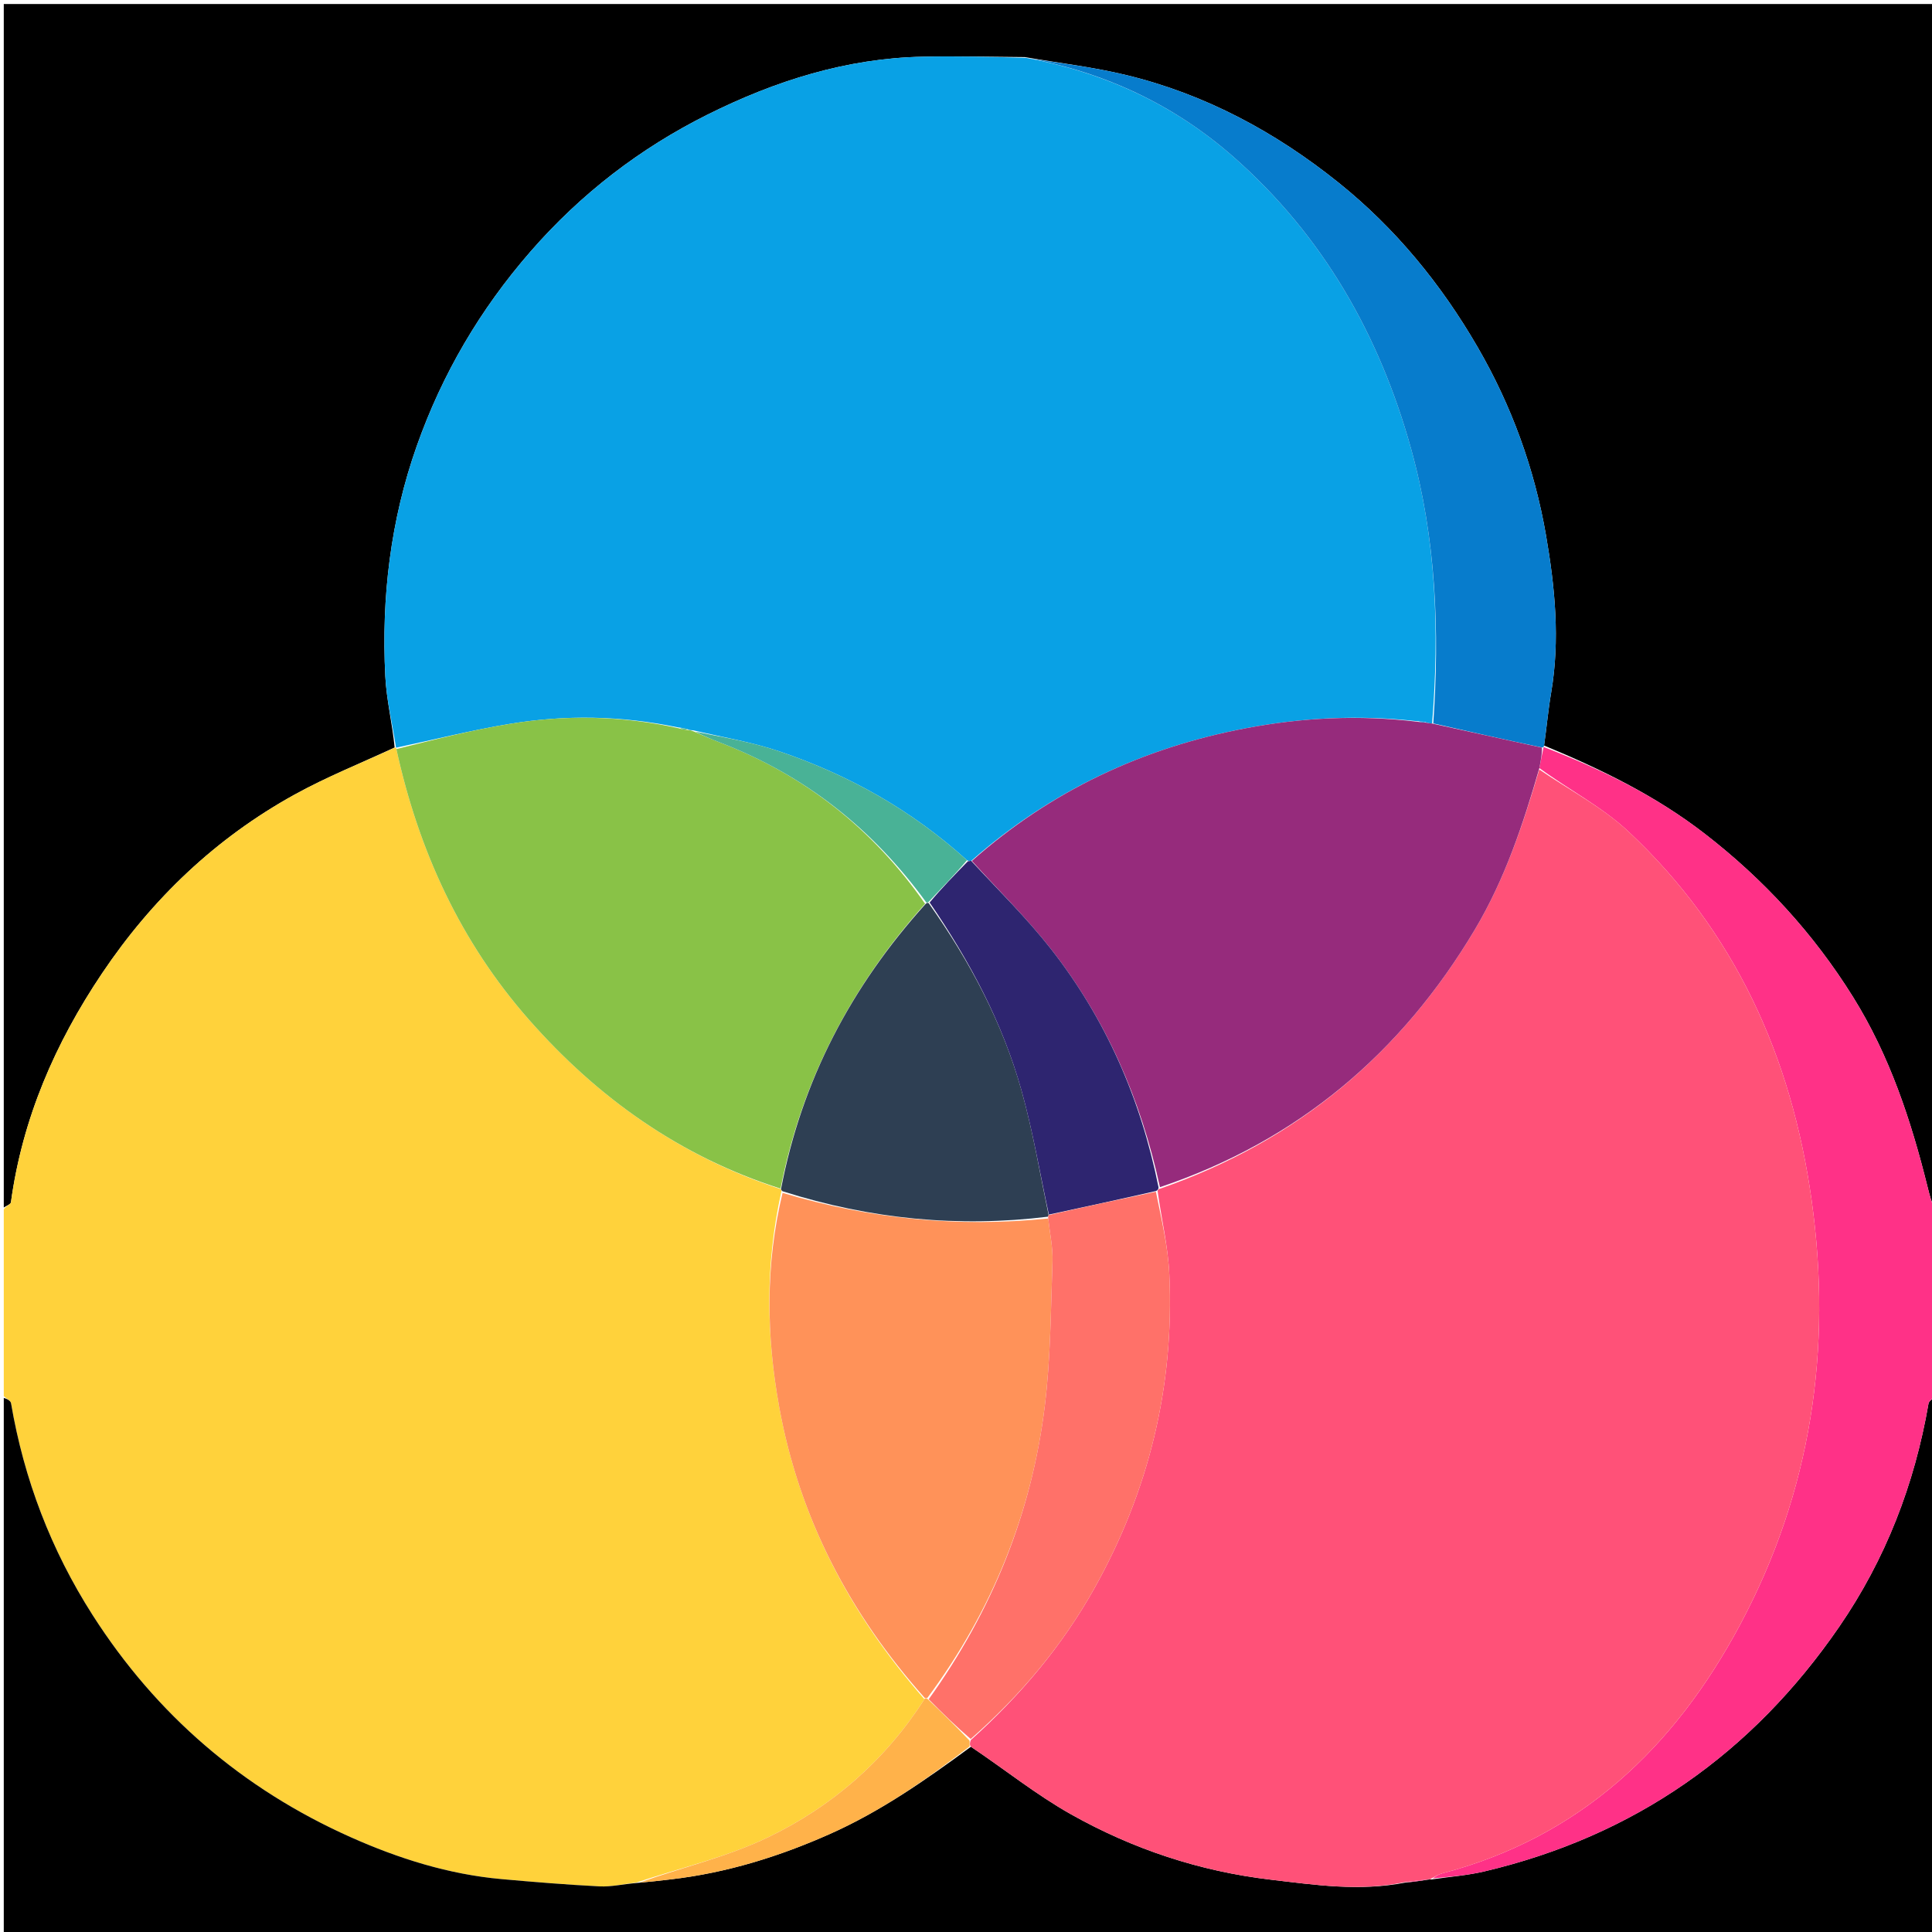
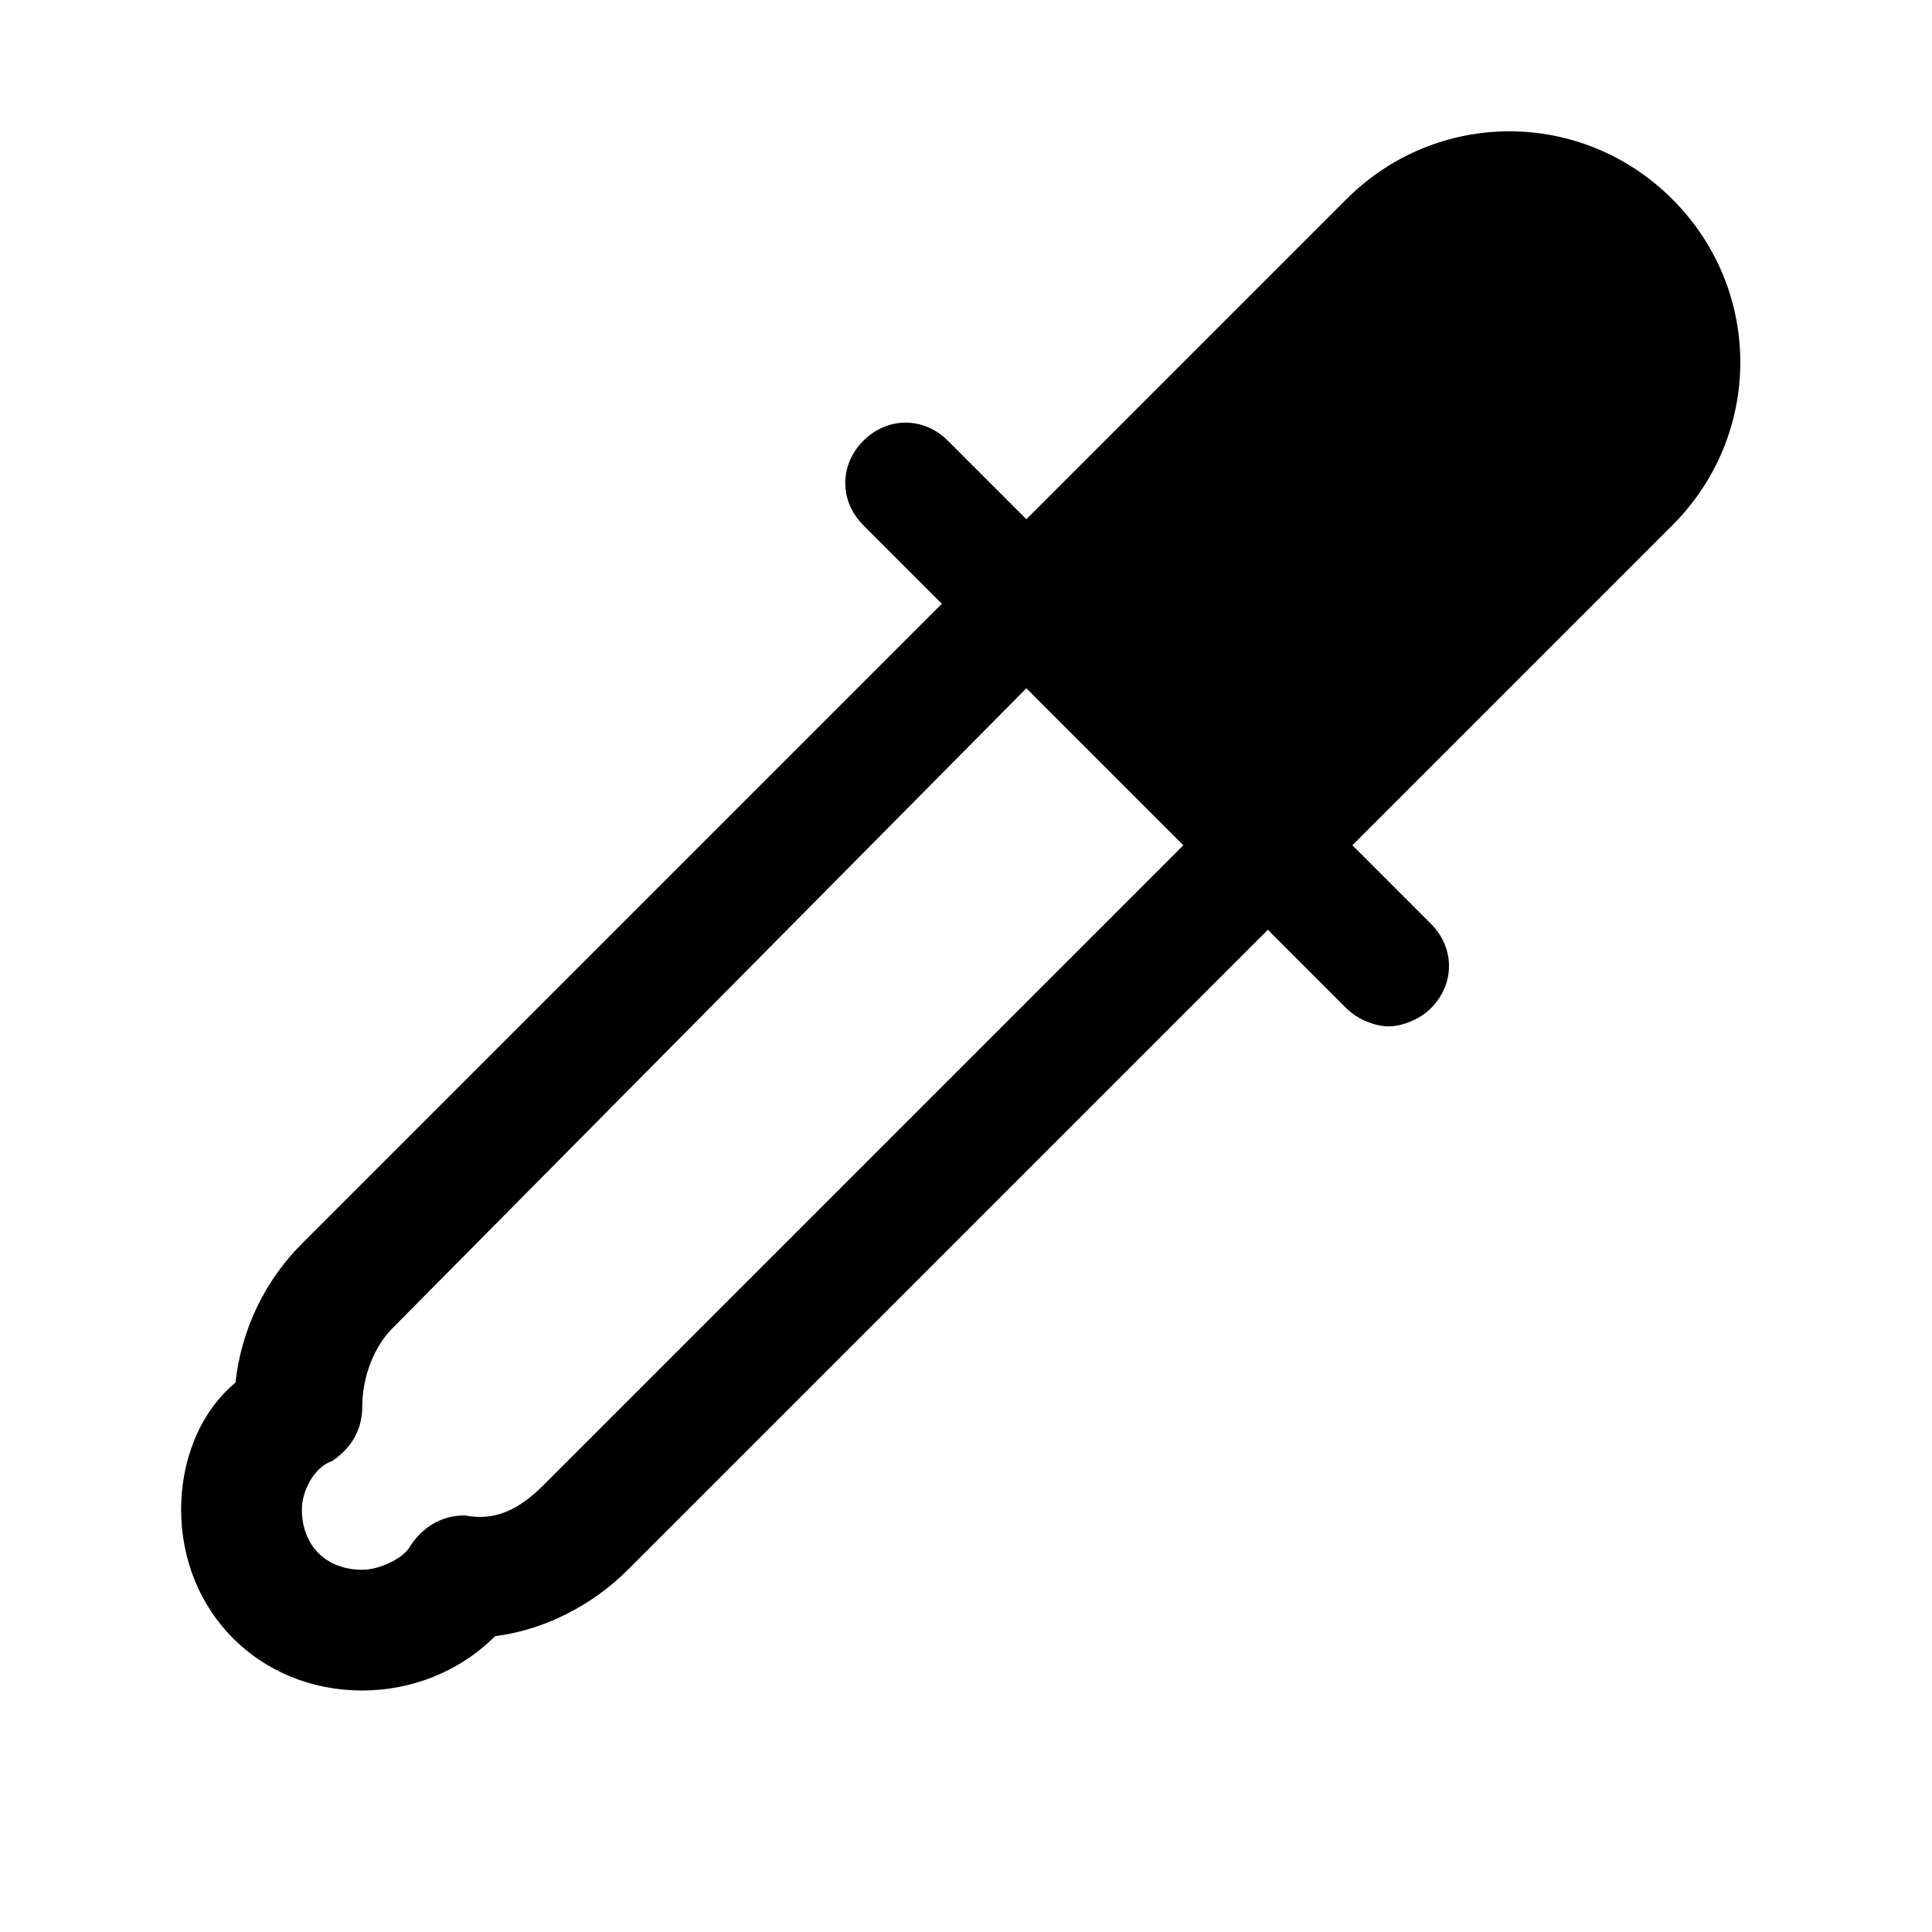
- <svg xmlns="http://www.w3.org/2000/svg" version="1.1" id="Layer_1" x="0px" y="0px" width="100%" viewBox="0 0 512 512" enable-background="new 0 0 512 512" xml:space="preserve">
-   <path fill="#000000" opacity="1" stroke="none" d=" M1,320   C1,213.707 1,107.413 1,1.06   C171.563,1.06 342.125,1.06 513,1.06   C513,107.022 513,213.045 512.659,319.853   C511.83,318.644 511.346,316.647 510.851,314.653   C506.464,296.962 500.798,279.796 491.059,264.178   C480.569,247.355 467.408,233.038 451.746,220.922   C438.776,210.89 424.256,203.811 409.195,197.572   C409.896,192.665 410.291,188.106 411.061,183.611   C413.466,169.568 412.079,155.549 409.695,141.79   C406.647,124.201 400.594,107.515 391.547,91.921   C381.846,75.202 369.771,60.486 354.793,48.449   C338.107,35.039 319.423,24.964 298.451,19.887   C289.763,17.784 280.822,16.725 271.564,15.129   C262.273,15.043 253.412,14.852 244.558,15.029   C224.313,15.434 205.388,21.447 187.545,30.349   C169.61,39.298 153.905,51.366 140.568,66.688   C127.197,82.048 117.179,99.141 110.449,118.188   C103.488,137.89 101.058,158.349 102.104,179.159   C102.42,185.453 103.952,191.686 104.587,198.091   C95.517,202.309 86.525,205.907 78.11,210.55   C57.205,222.084 40.328,238.179 27.038,257.963   C14.639,276.419 5.935,296.401 2.898,318.624   C2.825,319.159 1.657,319.545 1,320  z" />
-   <path fill="#FFD23B" opacity="1" stroke="none" d=" M1,320.469   C1.657,319.545 2.825,319.159 2.898,318.624   C5.935,296.401 14.639,276.419 27.038,257.963   C40.328,238.179 57.205,222.084 78.11,210.55   C86.525,205.907 95.517,202.309 104.591,198.143   C104.936,198.05 104.979,198.143 105.044,198.516   C110.963,225.534 122.071,249.64 140.176,270.217   C158.439,290.975 180.3,306.517 206.971,315.157   C207.083,315.321 207.189,315.704 207.003,316.079   C202.772,335.239 203.083,354.068 206.498,372.876   C211.841,402.303 225.235,427.747 244.979,450.303   C234.537,466.608 220.489,478.739 203.589,486.882   C192.675,492.14 180.575,494.935 168.581,498.904   C165.076,499.312 161.975,500.064 158.92,499.91   C150.238,499.472 141.566,498.759 132.905,497.983   C118.904,496.73 105.592,492.524 92.908,486.861   C64.325,474.1 41.422,454.43 24.527,427.986   C13.527,410.767 6.363,392.032 2.924,371.87   C2.802,371.158 1.664,370.619 1,370   C1,353.646 1,337.292 1,320.469  z" />
-   <path fill="#000000" opacity="1" stroke="none" d=" M1,370.469   C1.664,370.619 2.802,371.158 2.924,371.87   C6.363,392.032 13.527,410.767 24.527,427.986   C41.422,454.43 64.325,474.1 92.908,486.861   C105.592,492.524 118.904,496.73 132.905,497.983   C141.566,498.759 150.238,499.472 158.92,499.91   C161.975,500.064 165.076,499.312 169.02,498.981   C172.635,498.66 175.385,498.332 178.136,498.005   C192.716,496.275 206.552,491.981 219.927,486.024   C233.371,480.037 245.329,471.707 257.305,462.903   C266.351,468.971 274.657,475.652 283.821,480.805   C300.224,490.028 317.876,495.906 336.731,498.129   C348.513,499.519 360.205,501.282 372.443,498.905   C374.935,498.665 377.012,498.354 379.053,498.041   C379.016,498.039 379.006,498.112 379.446,498.064   C384.389,497.341 388.967,496.984 393.383,495.942   C433.136,486.562 464.339,464.675 487.409,431.108   C499.726,413.185 507.385,393.355 511.077,371.946   C511.205,371.209 512.336,370.645 513,370   C513,417.641 513,465.281 513,512.961   C342.453,512.961 171.906,512.961 1,512.961   C1,465.646 1,418.292 1,370.469  z" />
-   <path fill="#FF3187" opacity="1" stroke="none" d=" M513,369.531   C512.336,370.645 511.205,371.209 511.077,371.946   C507.385,393.355 499.726,413.185 487.409,431.108   C464.339,464.675 433.136,486.562 393.383,495.942   C388.967,496.984 384.389,497.341 379.703,497.8   C380.437,497.199 381.323,496.693 382.276,496.443   C418.828,486.833 443.739,463.094 461.086,430.666   C479.994,395.323 485.618,357.543 480.084,317.987   C474.772,280.019 459.731,246.736 431.497,220.314   C424.581,213.842 415.827,209.332 407.948,203.549   C408.334,201.483 408.69,199.788 409.064,198.058   C409.083,198.024 409.062,197.95 409.062,197.95   C424.256,203.811 438.776,210.89 451.746,220.922   C467.408,233.038 480.569,247.355 491.059,264.178   C500.798,279.796 506.464,296.962 510.851,314.653   C511.346,316.647 511.83,318.644 512.659,320.32   C513,336.354 513,352.708 513,369.531  z" />
-   <path fill="#09A1E5" opacity="1" stroke="none" d=" M104.932,197.998   C103.952,191.686 102.42,185.453 102.104,179.159   C101.058,158.349 103.488,137.89 110.449,118.188   C117.179,99.141 127.197,82.048 140.568,66.688   C153.905,51.366 169.61,39.298 187.545,30.349   C205.388,21.447 224.313,15.434 244.558,15.029   C253.412,14.852 262.273,15.043 271.874,15.329   C293.102,19.266 311.343,27.913 326.899,41.594   C350.595,62.435 365.586,88.81 373.98,119.039   C380.597,142.868 381.529,167.192 379.516,191.741   C378.791,191.686 378.379,191.6 377.721,191.37   C376.912,191.18 376.349,191.134 375.352,191.106   C359.925,189.395 345.016,190.183 330.232,192.977   C302.859,198.15 278.466,209.58 257.383,228.139   C256.976,228.181 256.741,228.222 256.255,227.961   C241.555,214.675 224.914,205.35 206.599,199.137   C199.291,196.658 191.575,195.38 183.754,193.551   C183.076,193.518 182.69,193.489 182.191,193.247   C181.387,192.964 180.694,192.894 179.608,192.753   C164.57,189.62 149.815,189.412 135.118,191.832   C124.999,193.498 115.02,196.01 104.979,198.143   C104.979,198.143 104.936,198.05 104.932,197.998  z" />
-   <path fill="#077CCC" opacity="1" stroke="none" d=" M379.83,191.711   C381.529,167.192 380.597,142.868 373.98,119.039   C365.586,88.81 350.595,62.435 326.899,41.594   C311.343,27.913 293.102,19.266 272.306,15.391   C280.822,16.725 289.763,17.784 298.451,19.887   C319.423,24.964 338.107,35.039 354.793,48.449   C369.771,60.486 381.846,75.202 391.547,91.921   C400.594,107.515 406.647,124.201 409.695,141.79   C412.079,155.549 413.466,169.568 411.061,183.611   C410.291,188.106 409.896,192.665 409.195,197.572   C409.062,197.95 409.083,198.024 408.652,198.093   C398.758,196.012 389.294,193.861 379.83,191.711  z" />
-   <path fill="#89C247" opacity="1" stroke="none" d=" M182.303,193.46   C182.69,193.489 183.076,193.518 183.938,193.878   C186.555,195.071 188.684,195.963 190.839,196.789   C213.308,205.409 231.351,219.709 245.162,239.514   C225.531,261.445 212.463,286.326 206.858,314.993   C180.3,306.517 158.439,290.975 140.176,270.217   C122.071,249.64 110.963,225.534 105.044,198.516   C115.02,196.01 124.999,193.498 135.118,191.832   C149.815,189.412 164.57,189.62 179.83,192.991   C181.064,193.353 181.683,193.407 182.303,193.46  z" />
-   <path fill="#FF9259" opacity="1" stroke="none" d=" M245.053,449.957   C225.235,427.747 211.841,402.303 206.498,372.876   C203.083,354.068 202.772,335.239 207.387,316.127   C230.73,323.088 253.981,325.346 277.791,322.911   C278.237,327.019 279.046,330.667 278.918,334.281   C278.464,347.052 278.437,359.904 276.885,372.557   C273.397,400.997 262.947,426.87 245.731,450.011   C245.505,449.996 245.053,449.957 245.053,449.957  z" />
-   <path fill="#2E3F53" opacity="1" stroke="none" d=" M277.723,322.436   C253.981,325.346 230.73,323.088 207.573,315.752   C207.189,315.704 207.083,315.321 206.971,315.157   C212.463,286.326 225.531,261.445 245.34,239.497   C245.691,239.188 246.05,239.177 246.201,239.472   C257.098,254.863 265.691,271.101 270.699,288.957   C273.729,299.76 275.578,310.895 277.893,322.017   C277.827,322.153 277.723,322.436 277.723,322.436  z" />
-   <path fill="#FFB24A" opacity="1" stroke="none" d=" M244.979,450.303   C245.053,449.957 245.505,449.996 245.891,450.304   C249.837,454.077 253.395,457.542 256.957,461.311   C256.958,462.019 256.955,462.424 256.952,462.829   C245.329,471.707 233.371,480.037 219.927,486.024   C206.552,491.981 192.716,496.275 178.136,498.005   C175.385,498.332 172.635,498.66 169.445,498.911   C180.575,494.935 192.675,492.14 203.589,486.882   C220.489,478.739 234.537,466.608 244.979,450.303  z" />
-   <path fill="#FF5178" opacity="1" stroke="none" d=" M257.305,462.903   C256.955,462.424 256.958,462.019 257.253,461.151   C270.491,449.238 281.473,436.162 289.935,421.07   C304.445,395.192 311.239,367.377 309.883,337.741   C309.547,330.388 307.801,323.1 306.768,315.583   C306.833,315.384 307.067,315.035 307.443,315.015   C343.96,302.316 371.367,279.098 390.883,246.295   C398.769,233.042 403.611,218.595 407.919,203.919   C415.827,209.332 424.581,213.842 431.497,220.314   C459.731,246.736 474.772,280.019 480.084,317.987   C485.618,357.543 479.994,395.323 461.086,430.666   C443.739,463.094 418.828,486.833 382.276,496.443   C381.323,496.693 380.437,497.199 379.263,497.849   C379.006,498.112 379.016,498.039 378.638,498.023   C376.183,498.282 374.105,498.558 372.028,498.834   C360.205,501.282 348.513,499.519 336.731,498.129   C317.876,495.906 300.224,490.028 283.821,480.805   C274.657,475.652 266.351,468.971 257.305,462.903  z" />
-   <path fill="#FF3187" opacity="1" stroke="none" d=" M372.443,498.905   C374.105,498.558 376.183,498.282 378.675,498.025   C377.012,498.354 374.935,498.665 372.443,498.905  z" />
-   <path fill="#962B7C" opacity="1" stroke="none" d=" M407.948,203.549   C403.611,218.595 398.769,233.042 390.883,246.295   C371.367,279.098 343.96,302.316 307.397,314.618   C302.288,291.104 293.01,269.97 278.443,251.401   C272.028,243.224 264.552,235.88 257.558,228.158   C278.466,209.58 302.859,198.15 330.232,192.977   C345.016,190.183 359.925,189.395 375.595,191.268   C376.837,191.447 377.402,191.48 377.967,191.514   C378.379,191.6 378.791,191.686 379.516,191.741   C389.294,193.861 398.758,196.012 408.634,198.127   C408.69,199.788 408.334,201.483 407.948,203.549  z" />
-   <path fill="#2E2570" opacity="1" stroke="none" d=" M257.383,228.139   C264.552,235.88 272.028,243.224 278.443,251.401   C293.01,269.97 302.288,291.104 307.022,314.638   C307.067,315.035 306.833,315.384 306.39,315.621   C296.617,317.865 287.288,319.873 277.958,321.881   C275.578,310.895 273.729,299.76 270.699,288.957   C265.691,271.101 257.098,254.863 246.363,239.172   C249.75,235.133 253.126,231.688 256.502,228.242   C256.741,228.222 256.976,228.181 257.383,228.139  z" />
-   <path fill="#49B296" opacity="1" stroke="none" d=" M256.255,227.961   C253.126,231.688 249.75,235.133 246.212,238.878   C246.05,239.177 245.691,239.188 245.513,239.206   C231.351,219.709 213.308,205.409 190.839,196.789   C188.684,195.963 186.555,195.071 184.229,193.883   C191.575,195.38 199.291,196.658 206.599,199.137   C224.914,205.35 241.555,214.675 256.255,227.961  z" />
-   <path fill="#49B296" opacity="1" stroke="none" d=" M182.191,193.247   C181.683,193.407 181.064,193.353 180.223,193.061   C180.694,192.894 181.387,192.964 182.191,193.247  z" />
-   <path fill="#077CCC" opacity="1" stroke="none" d=" M377.721,191.37   C377.402,191.48 376.837,191.447 376.029,191.251   C376.349,191.134 376.912,191.18 377.721,191.37  z" />
-   <path fill="#FF7169" opacity="1" stroke="none" d=" M277.893,322.017   C287.288,319.873 296.617,317.865 306.325,315.82   C307.801,323.1 309.547,330.388 309.883,337.741   C311.239,367.377 304.445,395.192 289.935,421.07   C281.473,436.162 270.491,449.238 257.249,460.847   C253.395,457.542 249.837,454.077 246.118,450.319   C262.947,426.87 273.397,400.997 276.885,372.557   C278.437,359.904 278.464,347.052 278.918,334.281   C279.046,330.667 278.237,327.019 277.791,322.911   C277.723,322.436 277.827,322.153 277.893,322.017  z" />
+ <svg xmlns="http://www.w3.org/2000/svg" fill="#000000" height="800px" width="800px" version="1.1" id="Icons" viewBox="0 0 32 32" xml:space="preserve">
+   <path d="M27.7,3.3c-1.5-1.5-3.9-1.5-5.4,0L17,8.6l-1.3-1.3c-0.4-0.4-1-0.4-1.4,0s-0.4,1,0,1.4l1.3,1.3L5,20.6  c-0.6,0.6-1,1.4-1.1,2.3C3.3,23.4,3,24.2,3,25c0,1.7,1.3,3,3,3c0.8,0,1.6-0.3,2.2-0.9C9,27,9.8,26.6,10.4,26L21,15.4l1.3,1.3  c0.2,0.2,0.5,0.3,0.7,0.3s0.5-0.1,0.7-0.3c0.4-0.4,0.4-1,0-1.4L22.4,14l5.3-5.3C29.2,7.2,29.2,4.8,27.7,3.3z M9,24.6  c-0.4,0.4-0.8,0.6-1.3,0.5c-0.4,0-0.7,0.2-0.9,0.5C6.7,25.8,6.3,26,6,26c-0.6,0-1-0.4-1-1c0-0.3,0.2-0.7,0.5-0.8  c0.3-0.2,0.5-0.5,0.5-0.9c0-0.5,0.2-1,0.5-1.3L17,11.4l2.6,2.6L9,24.6z" />
</svg>
